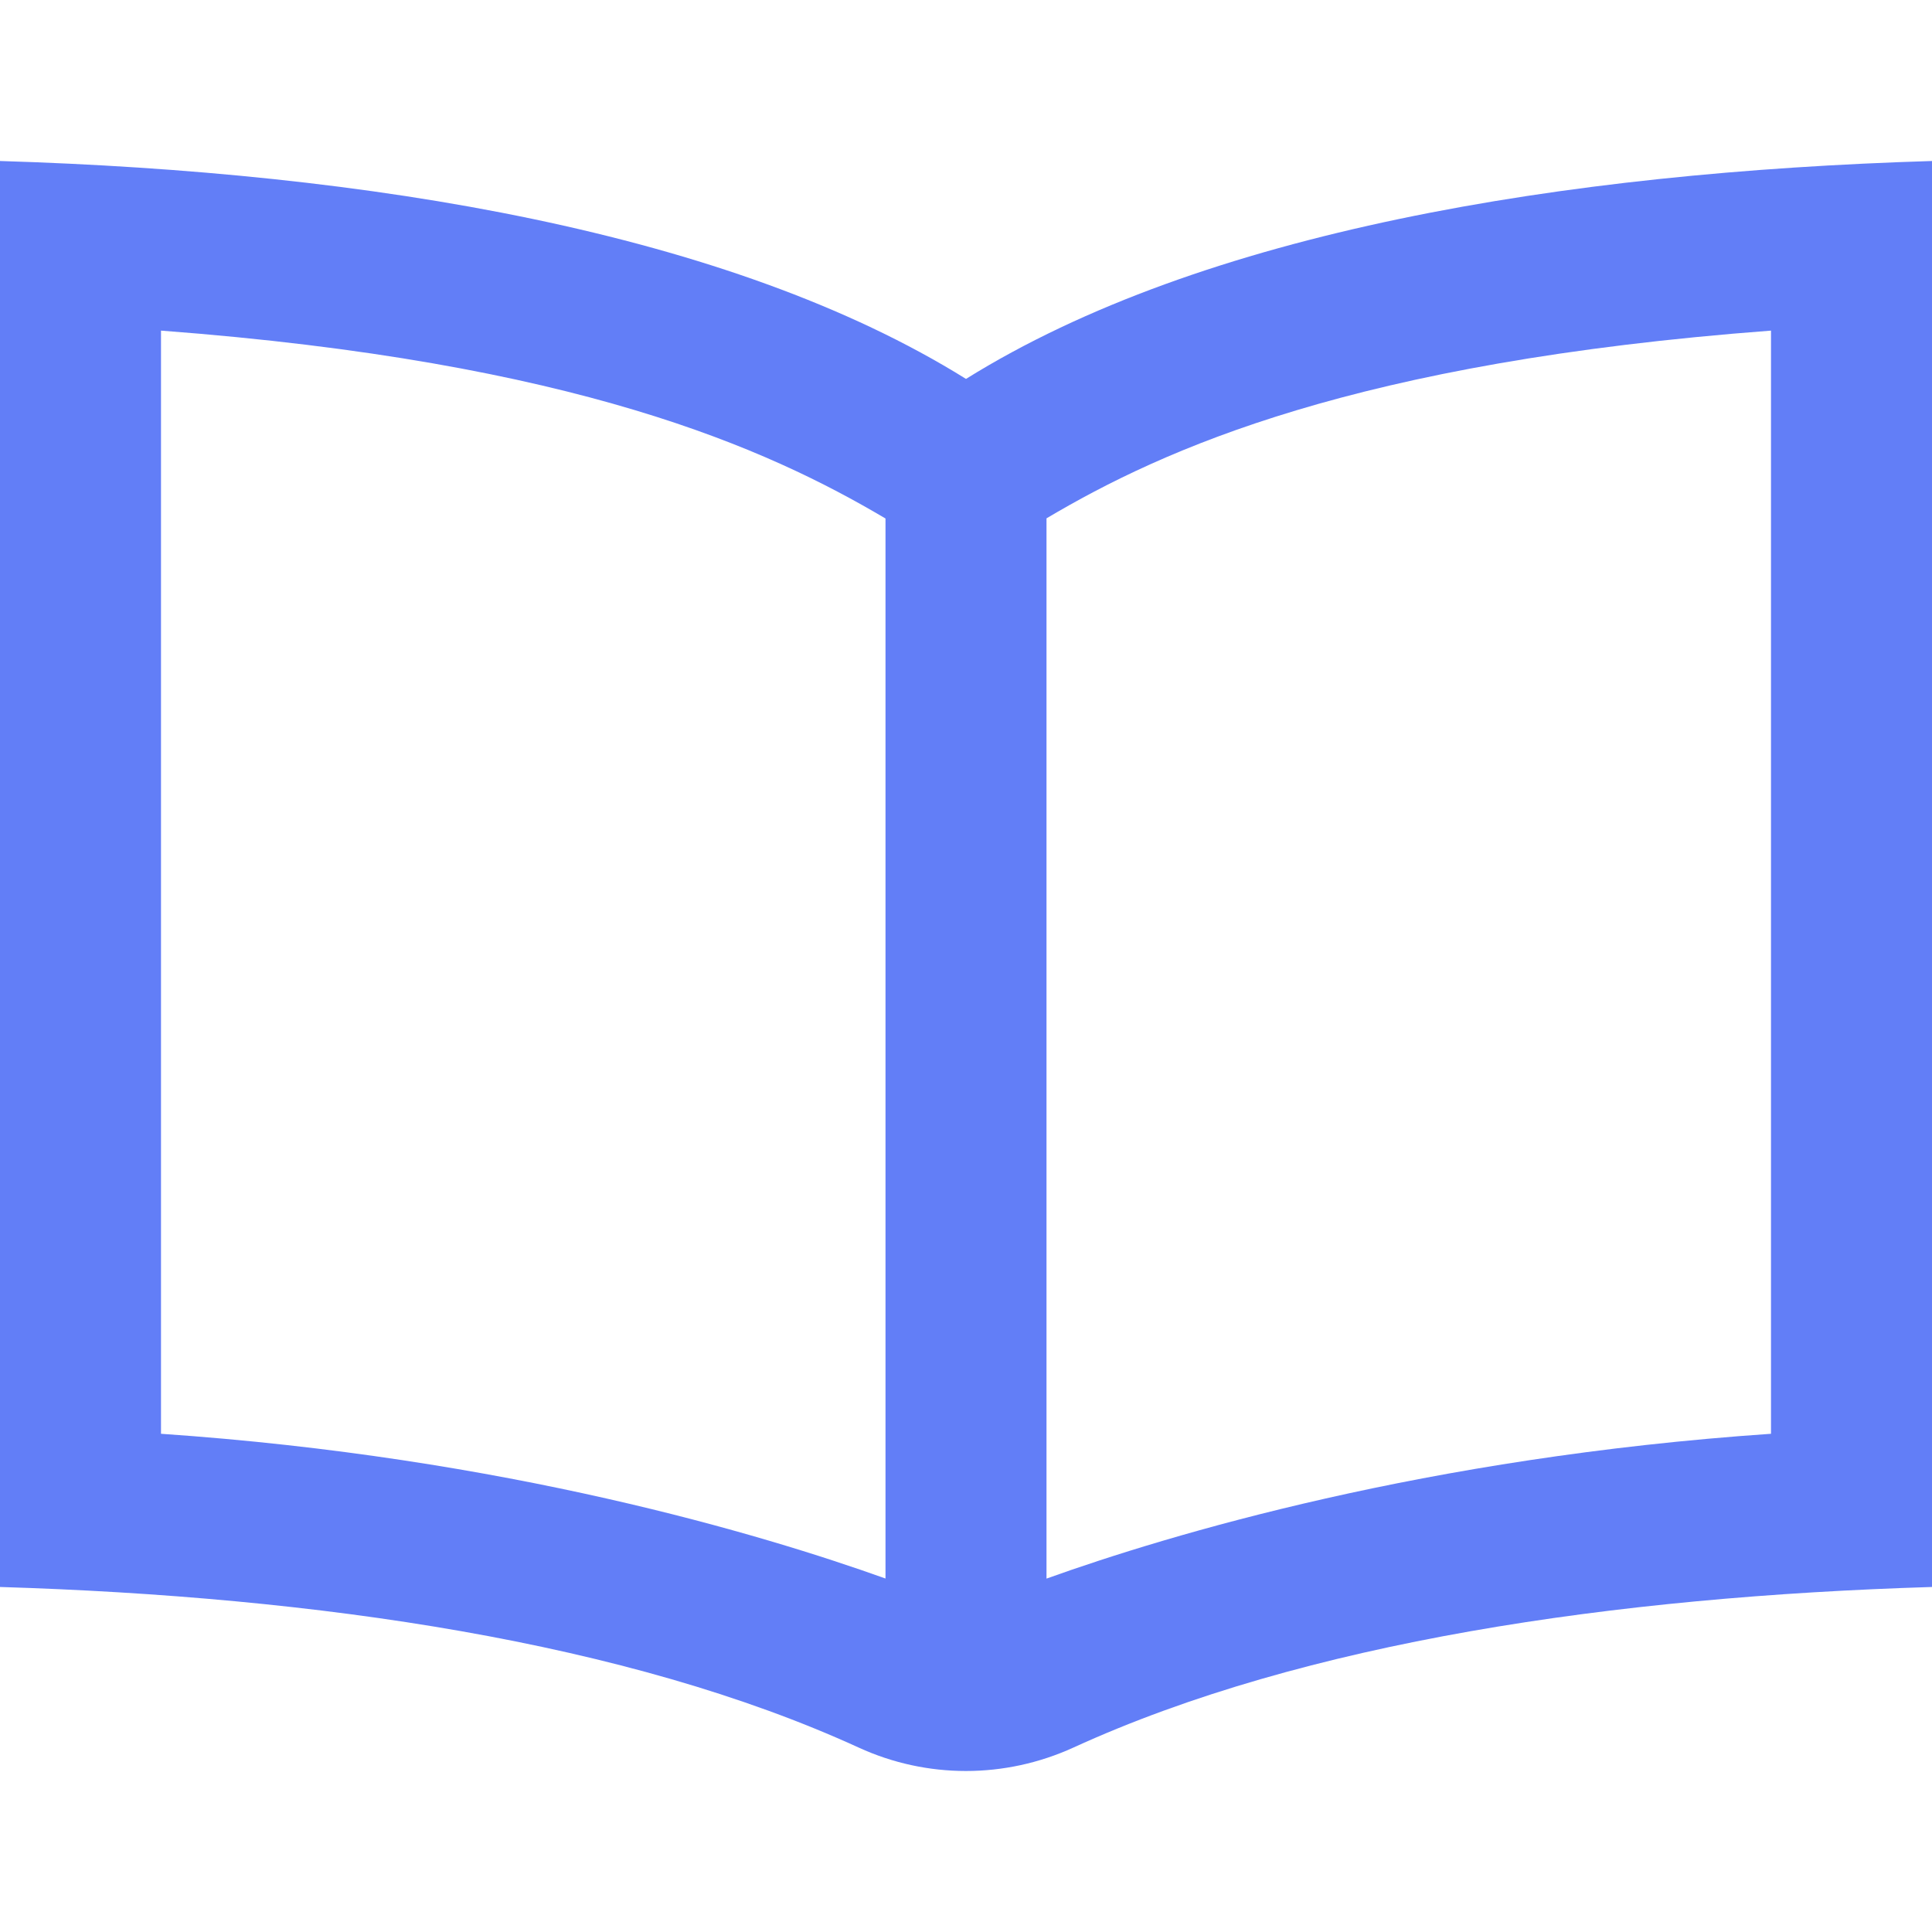
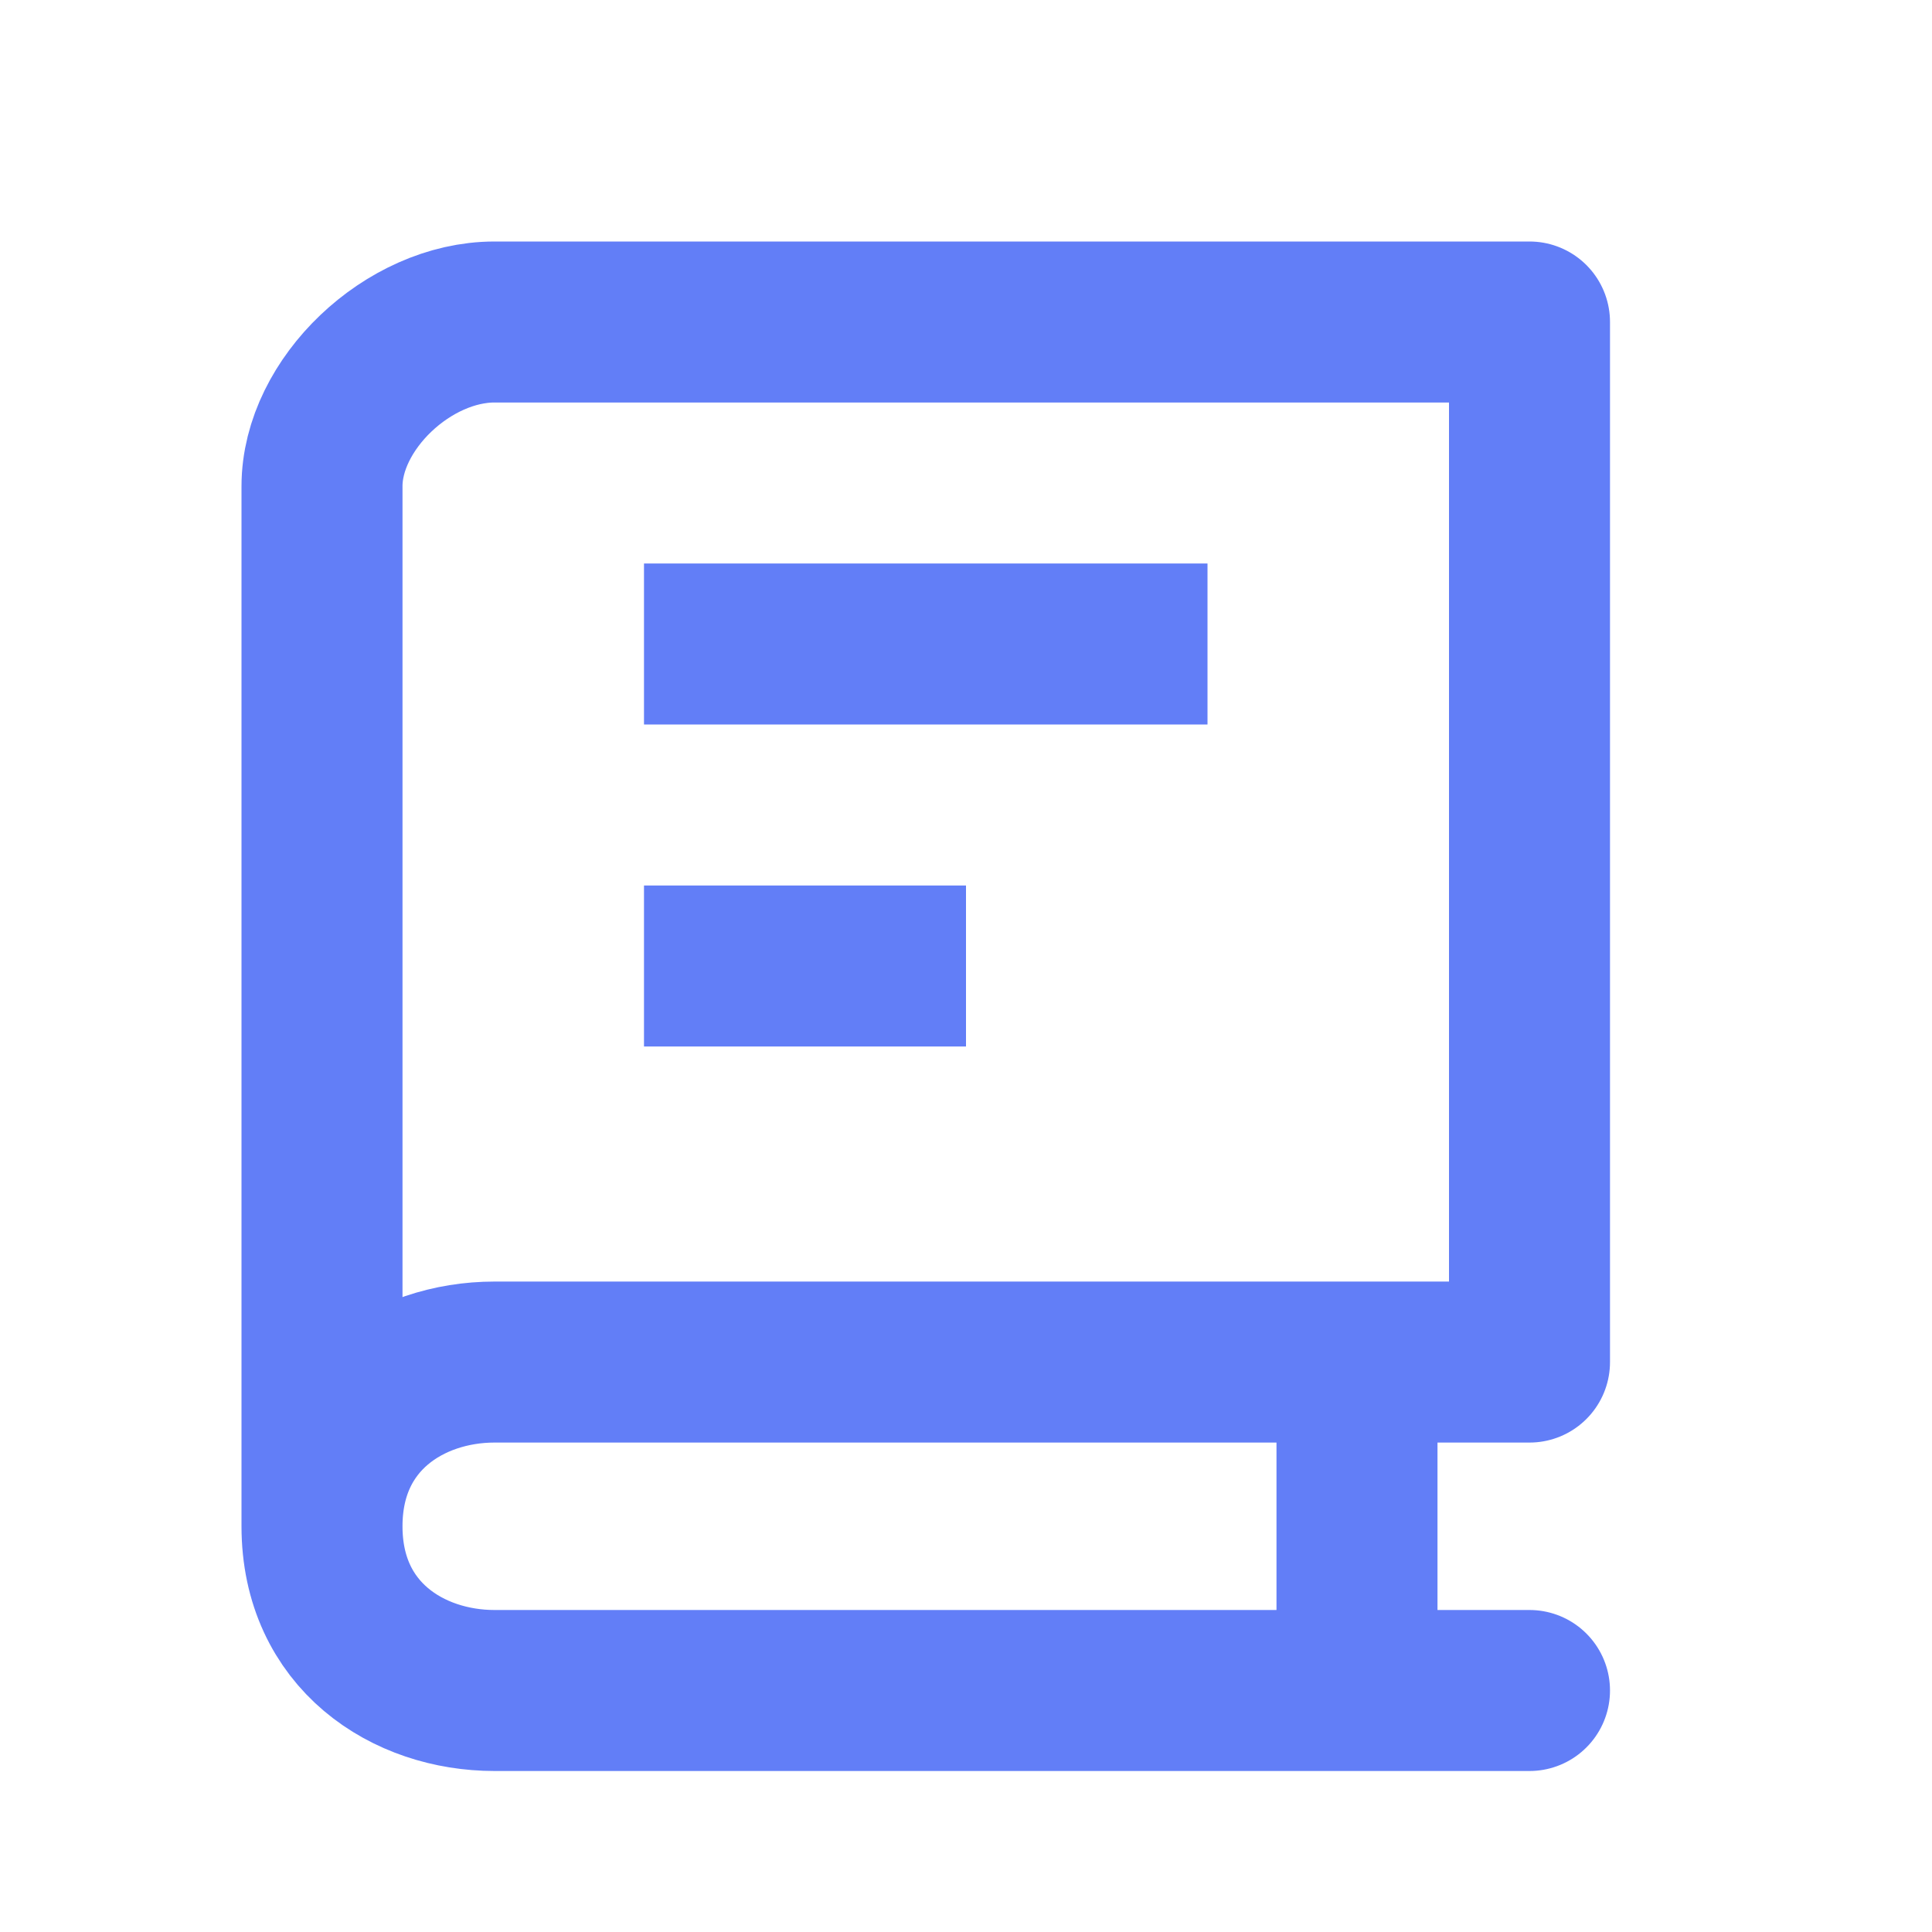
- <svg xmlns="http://www.w3.org/2000/svg" width="24" height="24" viewBox="0 0 24 24">
-   <path fill="#627EF7" d="M12 4.707c-2.938-1.83-7.416-2.567-12-2.707v17.714c3.937.12 7.795.681 10.667 1.995.846.388 1.817.388 2.667 0 2.872-1.314 6.729-1.875 10.666-1.995v-17.714c-4.584.14-9.062.877-12 2.707zm-10 13.104v-13.704c5.157.389 7.527 1.463 9 2.334v13.168c-1.525-.546-4.716-1.505-9-1.798zm20 0c-4.283.293-7.475 1.252-9 1.799v-13.171c1.453-.861 3.83-1.942 9-2.332v13.704z" />
+ <svg xmlns="http://www.w3.org/2000/svg" width="24" height="24" viewBox="0 0 24 24" fill="none">
+   <path d="M19 21H6.143C5.071 21 4 20.32 4 18.96C4 17.6 5.071 16.92 6.143 16.92H19V4H6.143C5.071 4 4 5.02 4 6.04V18.96M16.857 17.6V20.32V17.6Z" stroke="#627EF7" stroke-width="2" stroke-linecap="round" stroke-linejoin="round" />
+   <rect x="8" y="7" width="7" height="2" fill="#627EF7" />
+   <rect x="8" y="11" width="4" height="2" fill="#627EF7" />
</svg>
